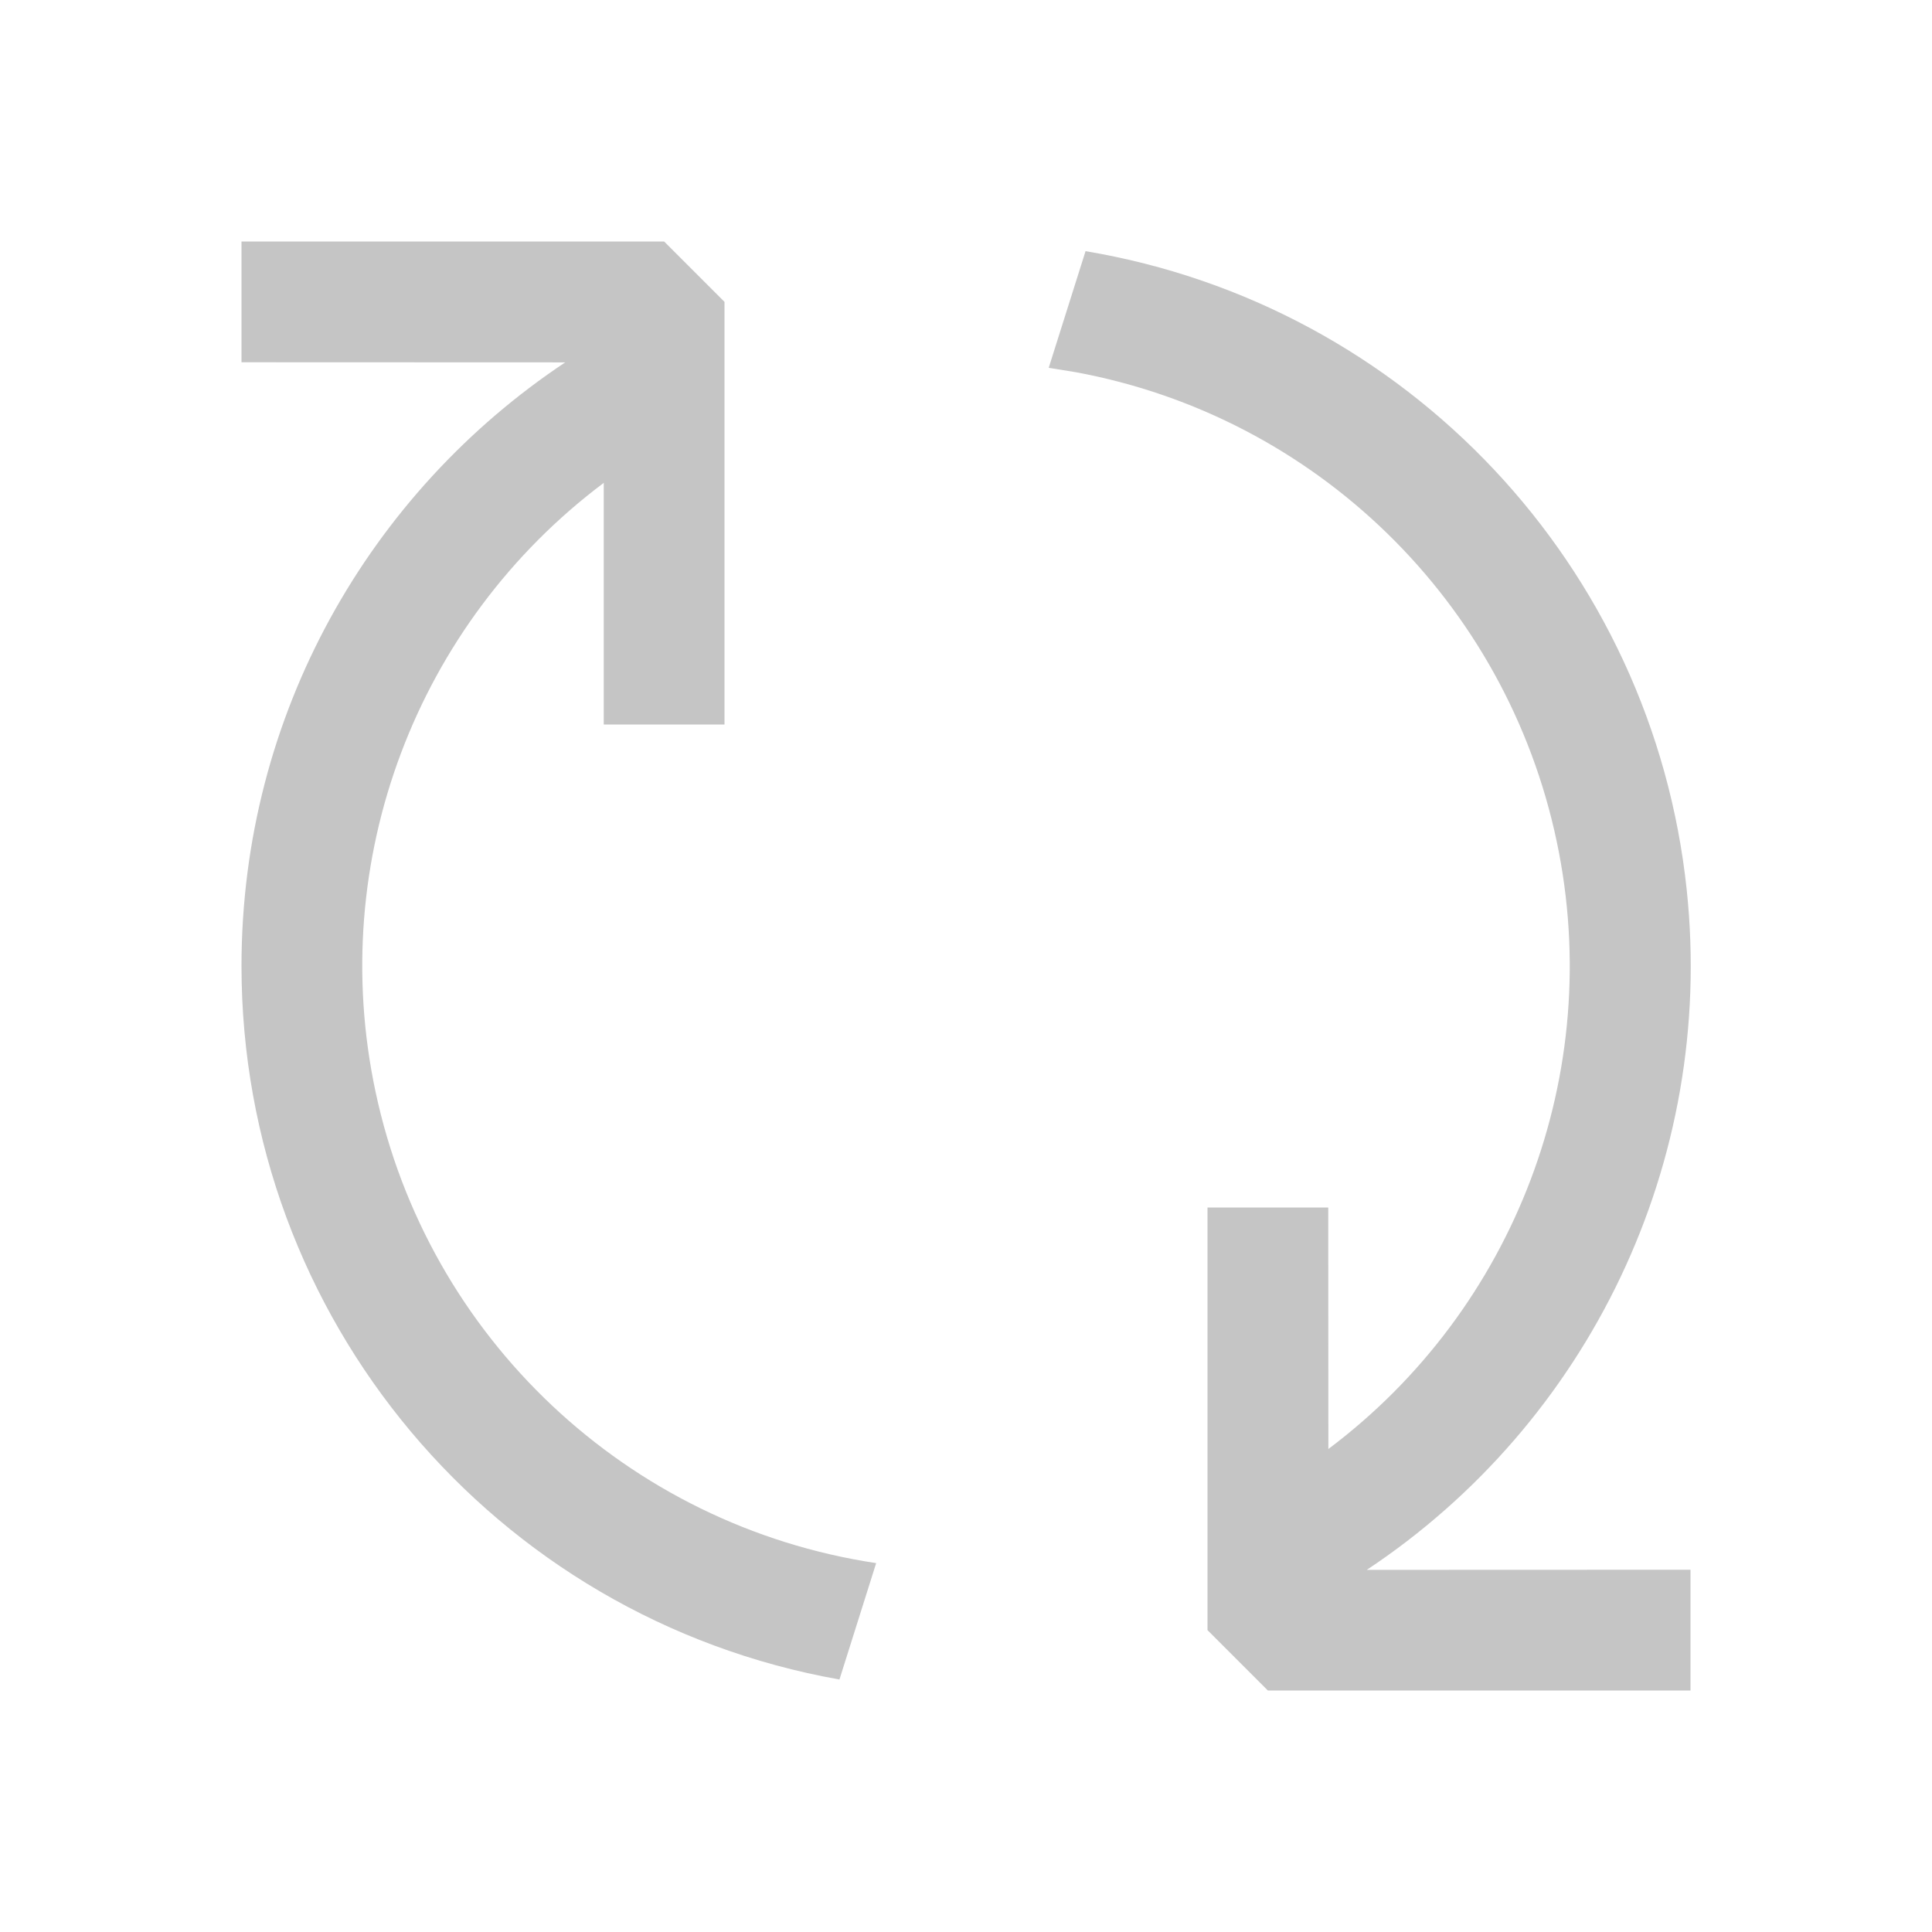
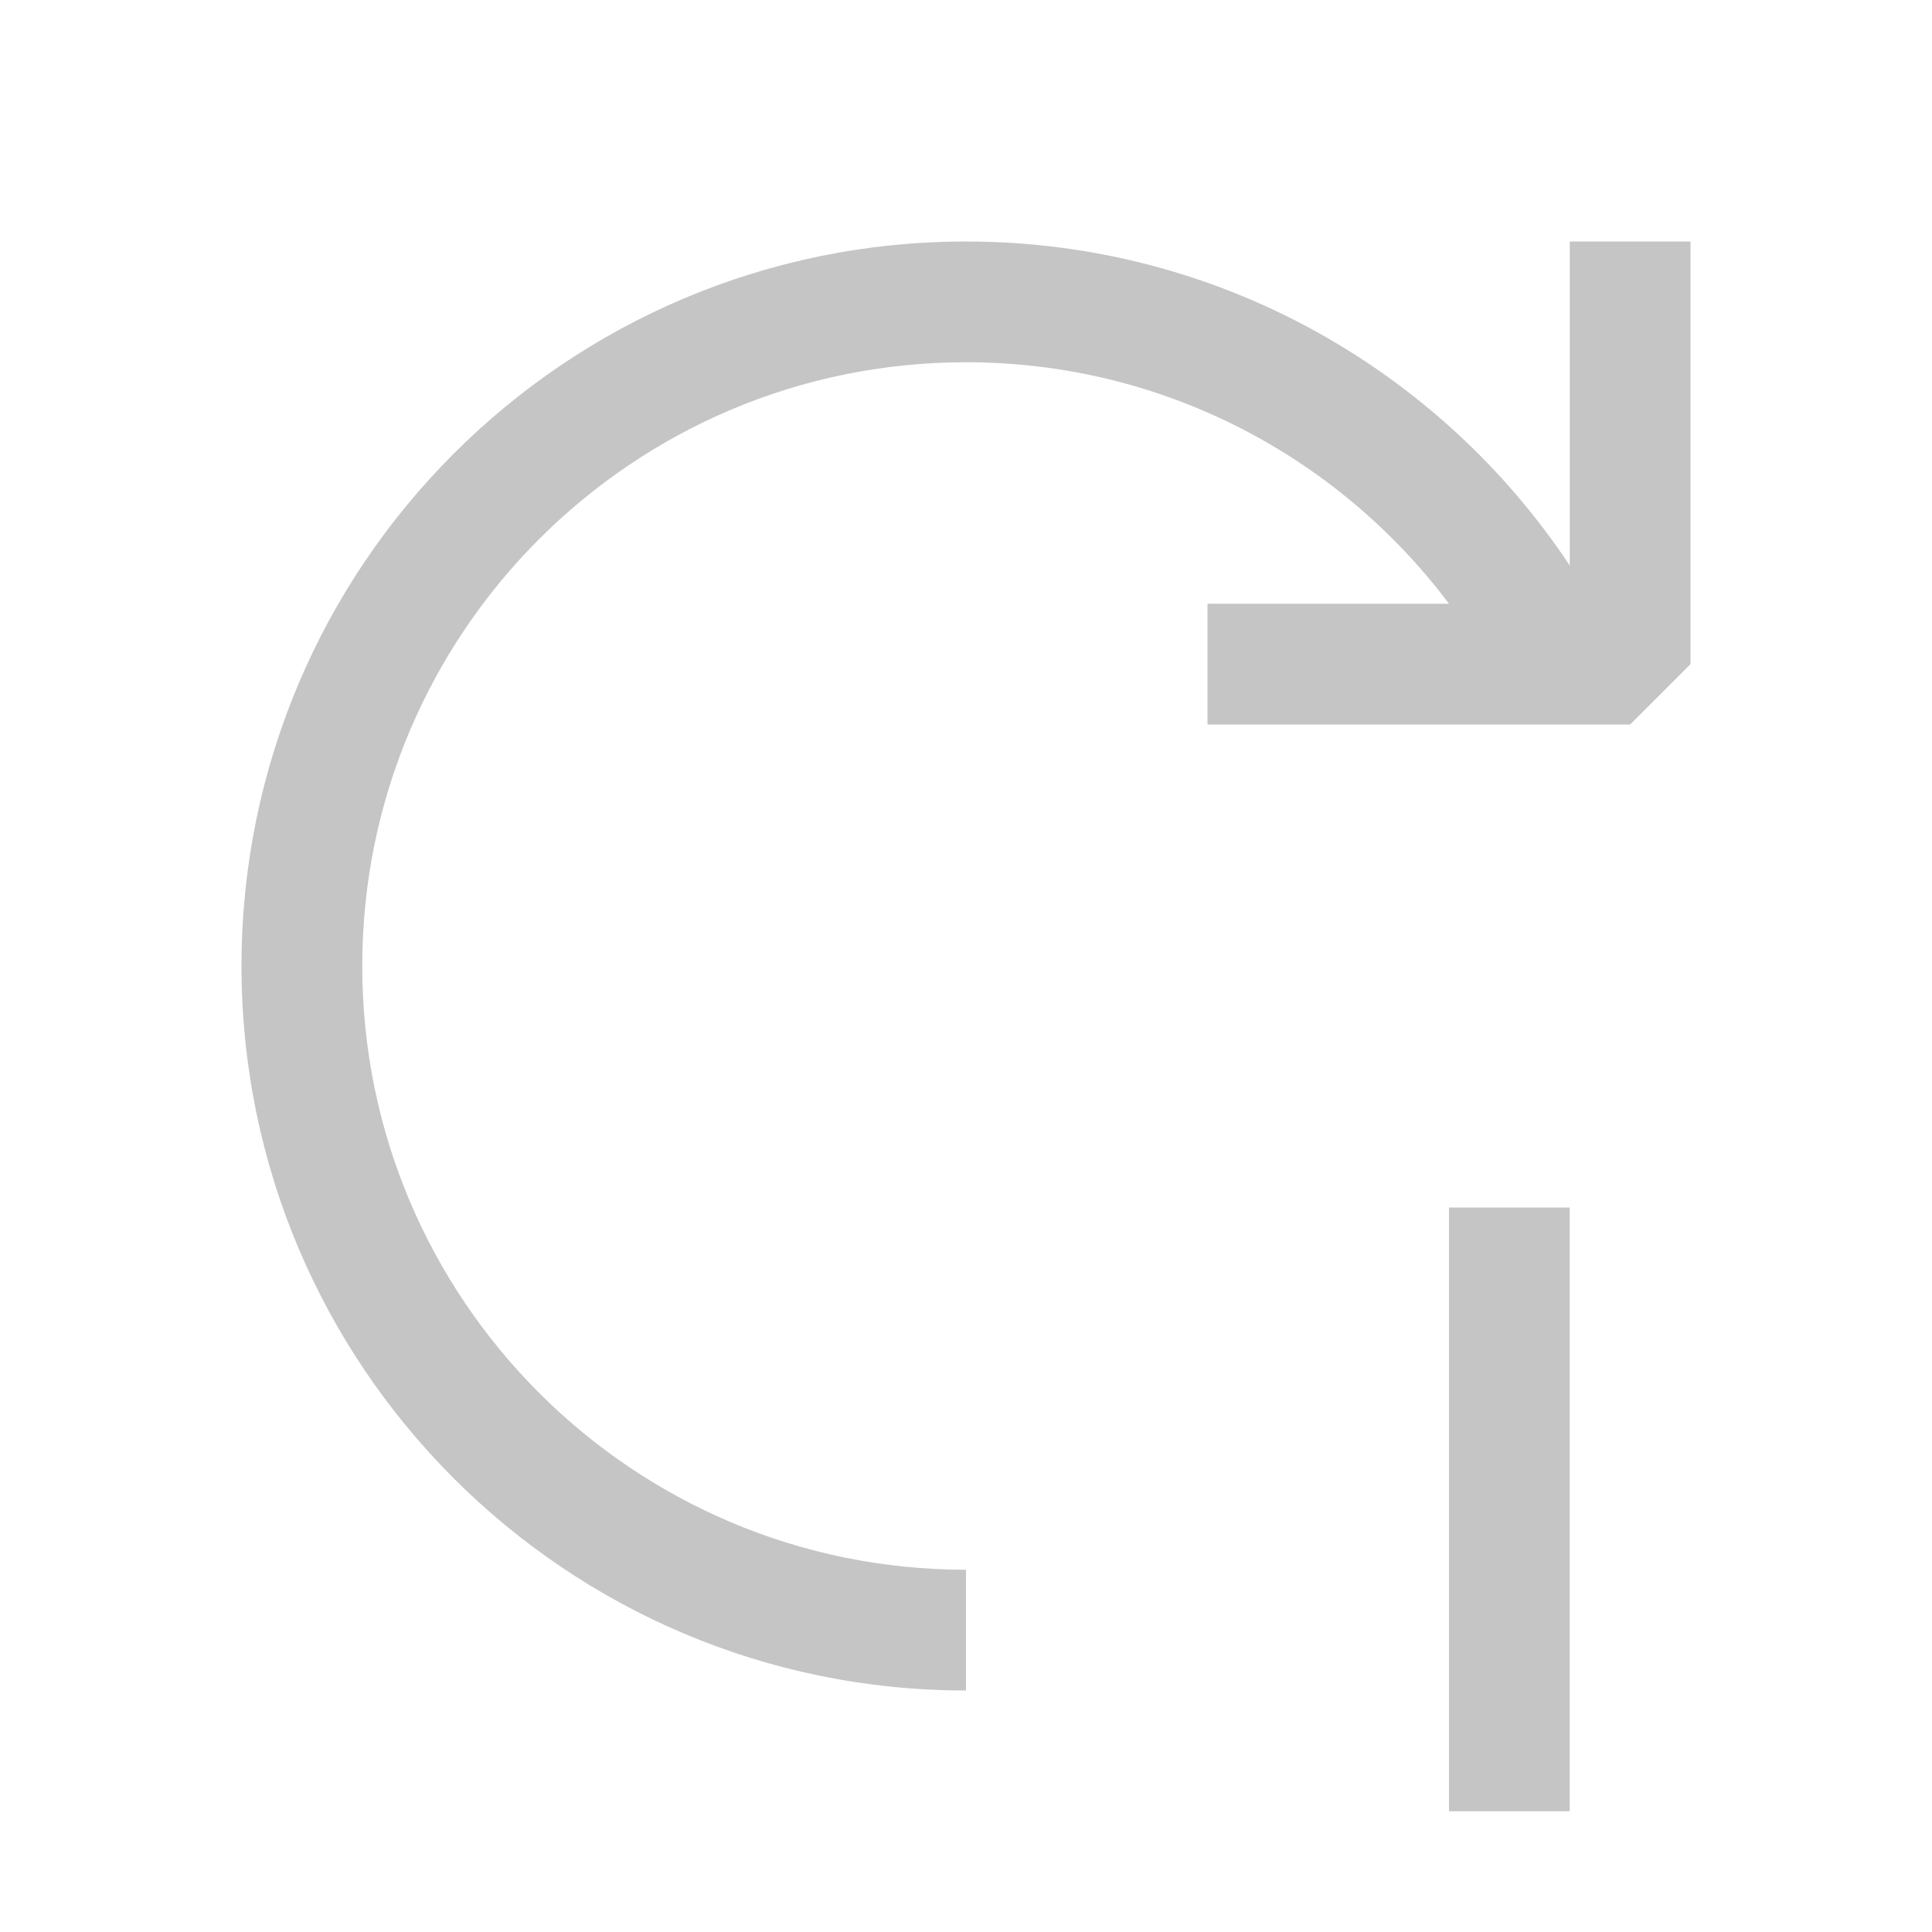
<svg xmlns="http://www.w3.org/2000/svg" width="16px" height="16px" viewBox="0 0 16 16" version="1.1">
  <g stroke="none" stroke-width="1" fill="none" fill-rule="evenodd">
-     <path d="M8.99,2.08 C11.65,2.525 13.687,4.69 13.969,7.372 C14.206,9.628 13.153,11.785 11.319,13.001 L14,13 L14,14 L10.5,14 L10,13.5 L10,10 L11,10 L11.001,12 C12.543,10.843 13.295,8.887 12.893,6.973 C12.475,4.981 10.895,3.448 8.907,3.082 L8.685,3.046 L8.99,2.08 Z M5.5,2 L6,2.5 L6,6 L5,6 L5,3.999 C3.45,5.161 2.702,7.126 3.11,9.041 C3.543,11.079 5.196,12.635 7.256,12.945 L6.952,13.909 C4.087,13.4 2,10.91 2,8 C2,5.914 3.065,4.076 4.681,3.001 L2,3 L2,2 L5.5,2 Z" fill="#C5C5C5" />
+     <path d="M13,10 L13,15 L12,15 L12,10 L13,10 Z M14,2 L14,5.5 L13.5,6 L10,6 L10,5 L12,5 C11.088,3.786 9.636,3 8,3 C5.239,3 3,5.239 3,8 C3,10.761 5.239,13 8,13 L8,13 L8,14 C4.686,14 2,11.314 2,8 C2,4.686 4.686,2 8,2 C10.087,2 11.926,3.066 13,4.683 L13,4.683 L13,2 L14,2 Z" fill="#C5C5C5" />
  </g>
</svg>
